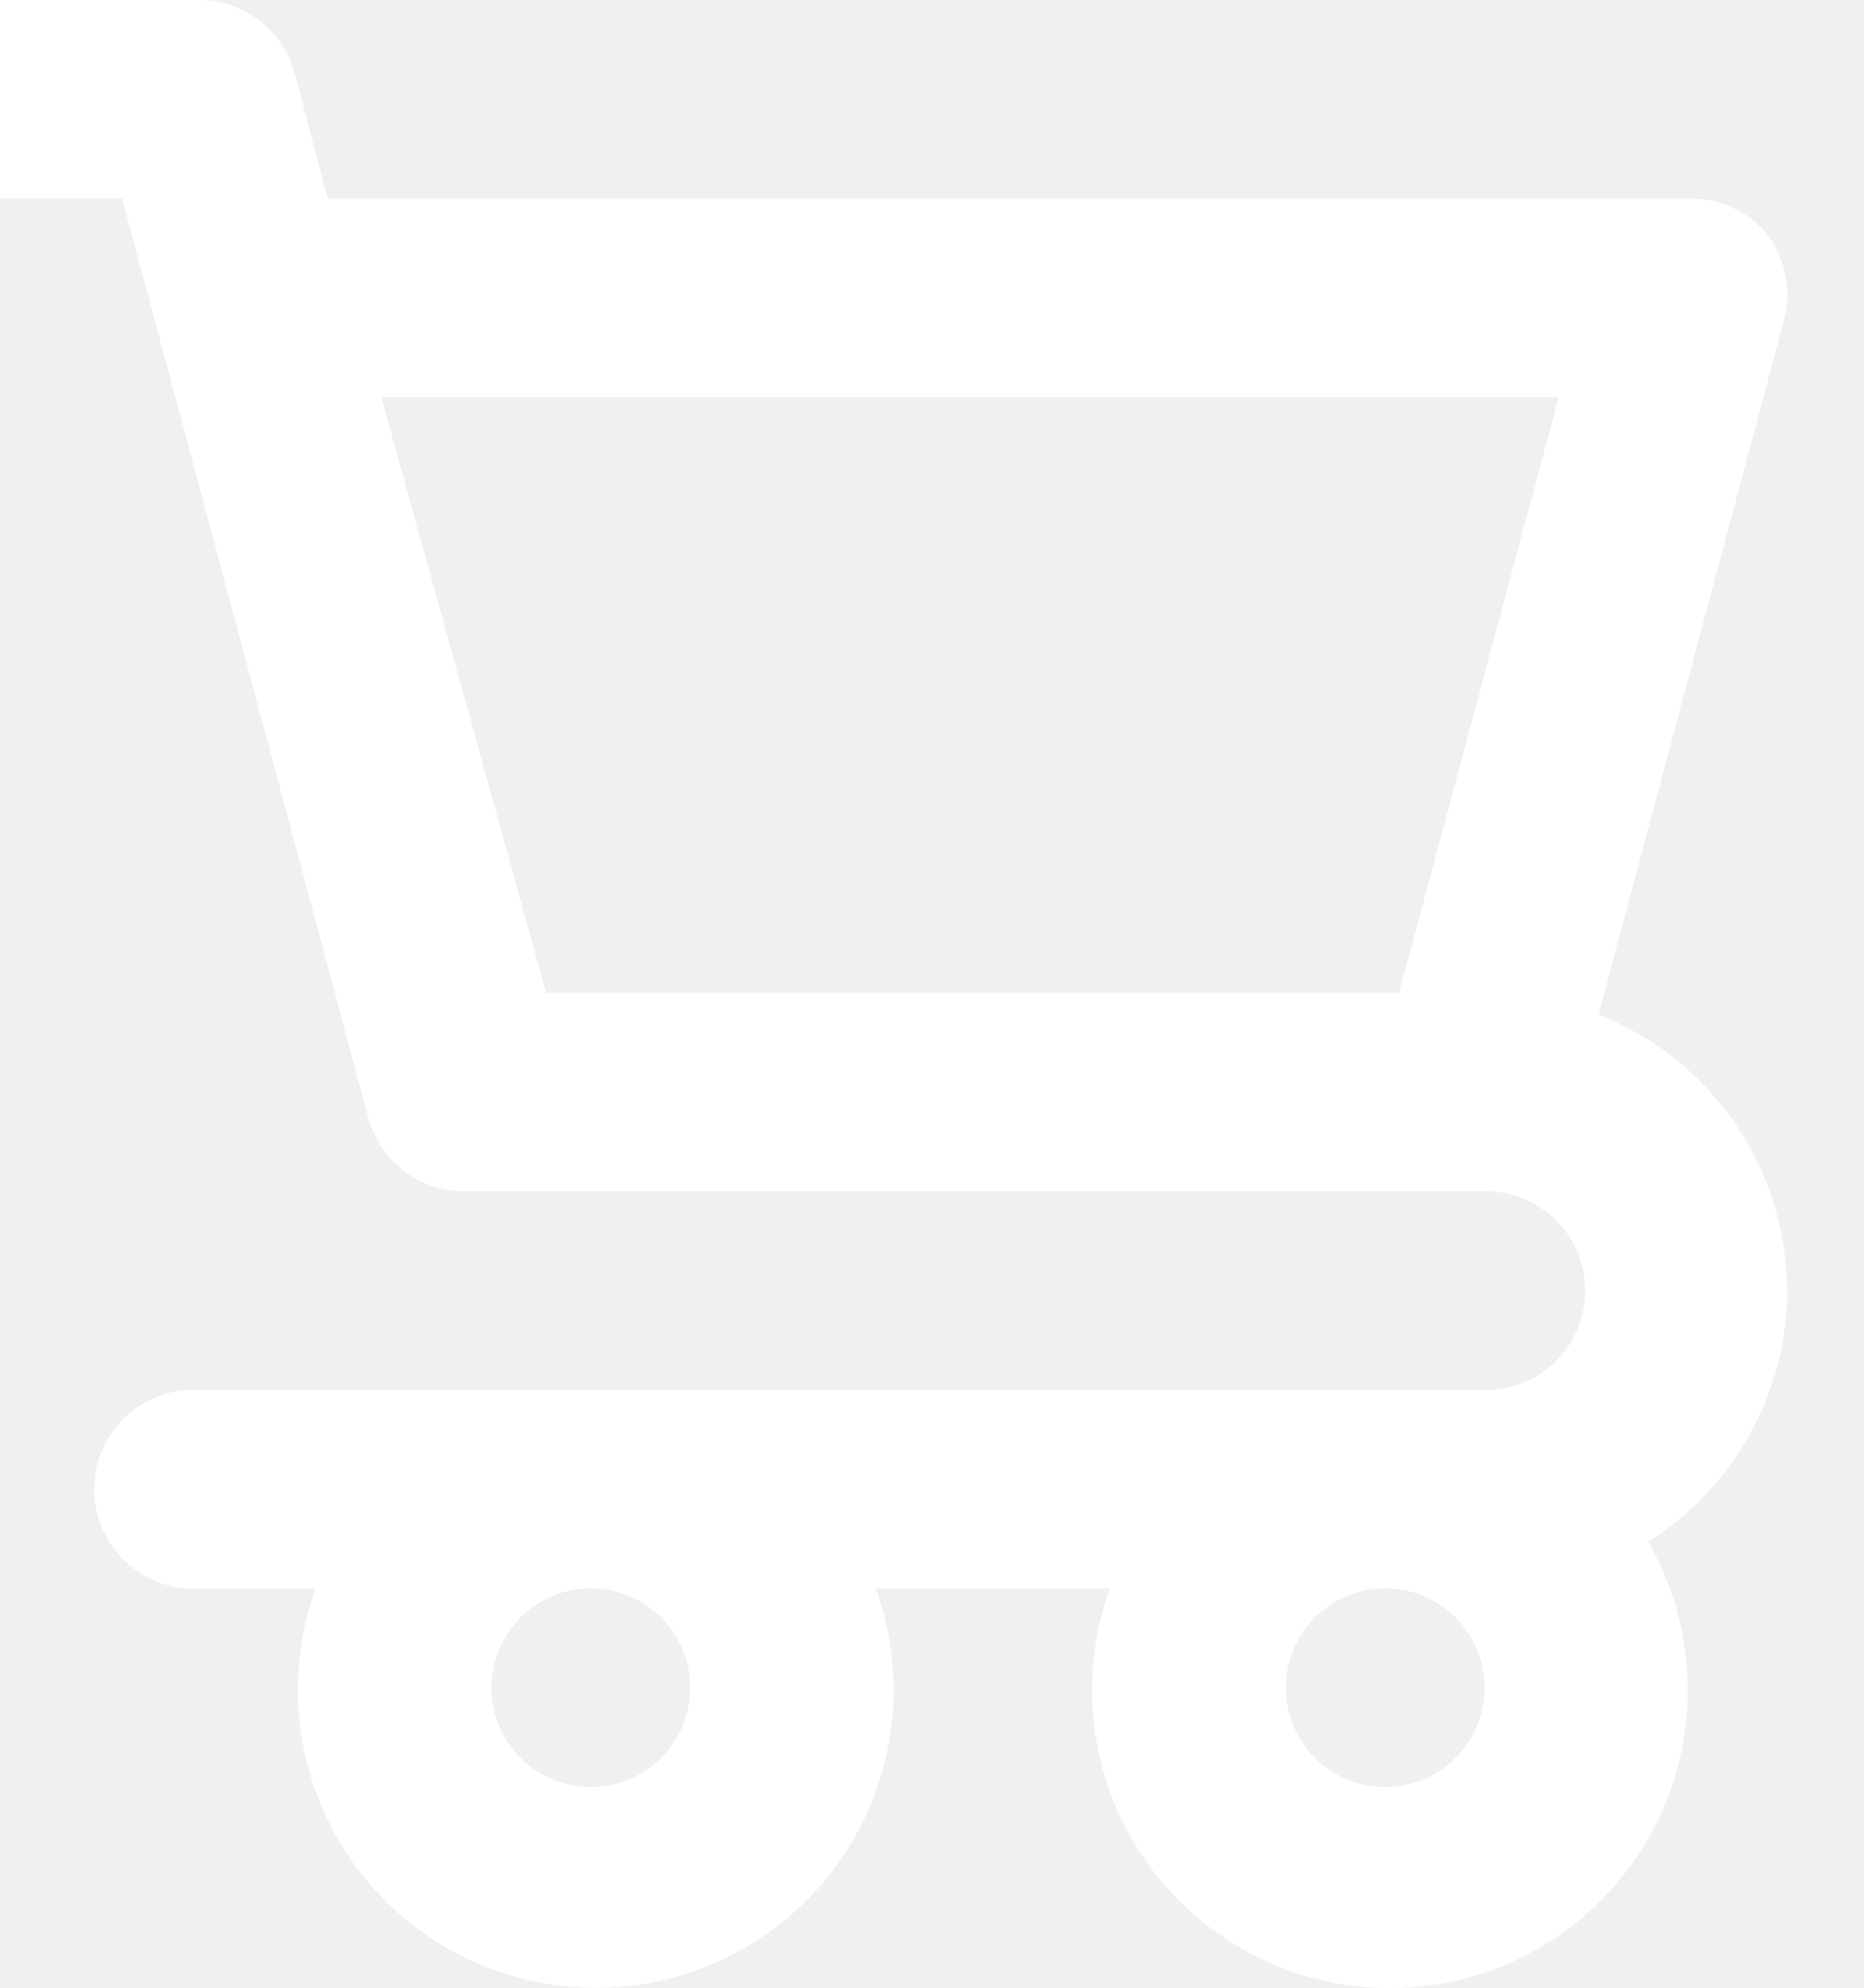
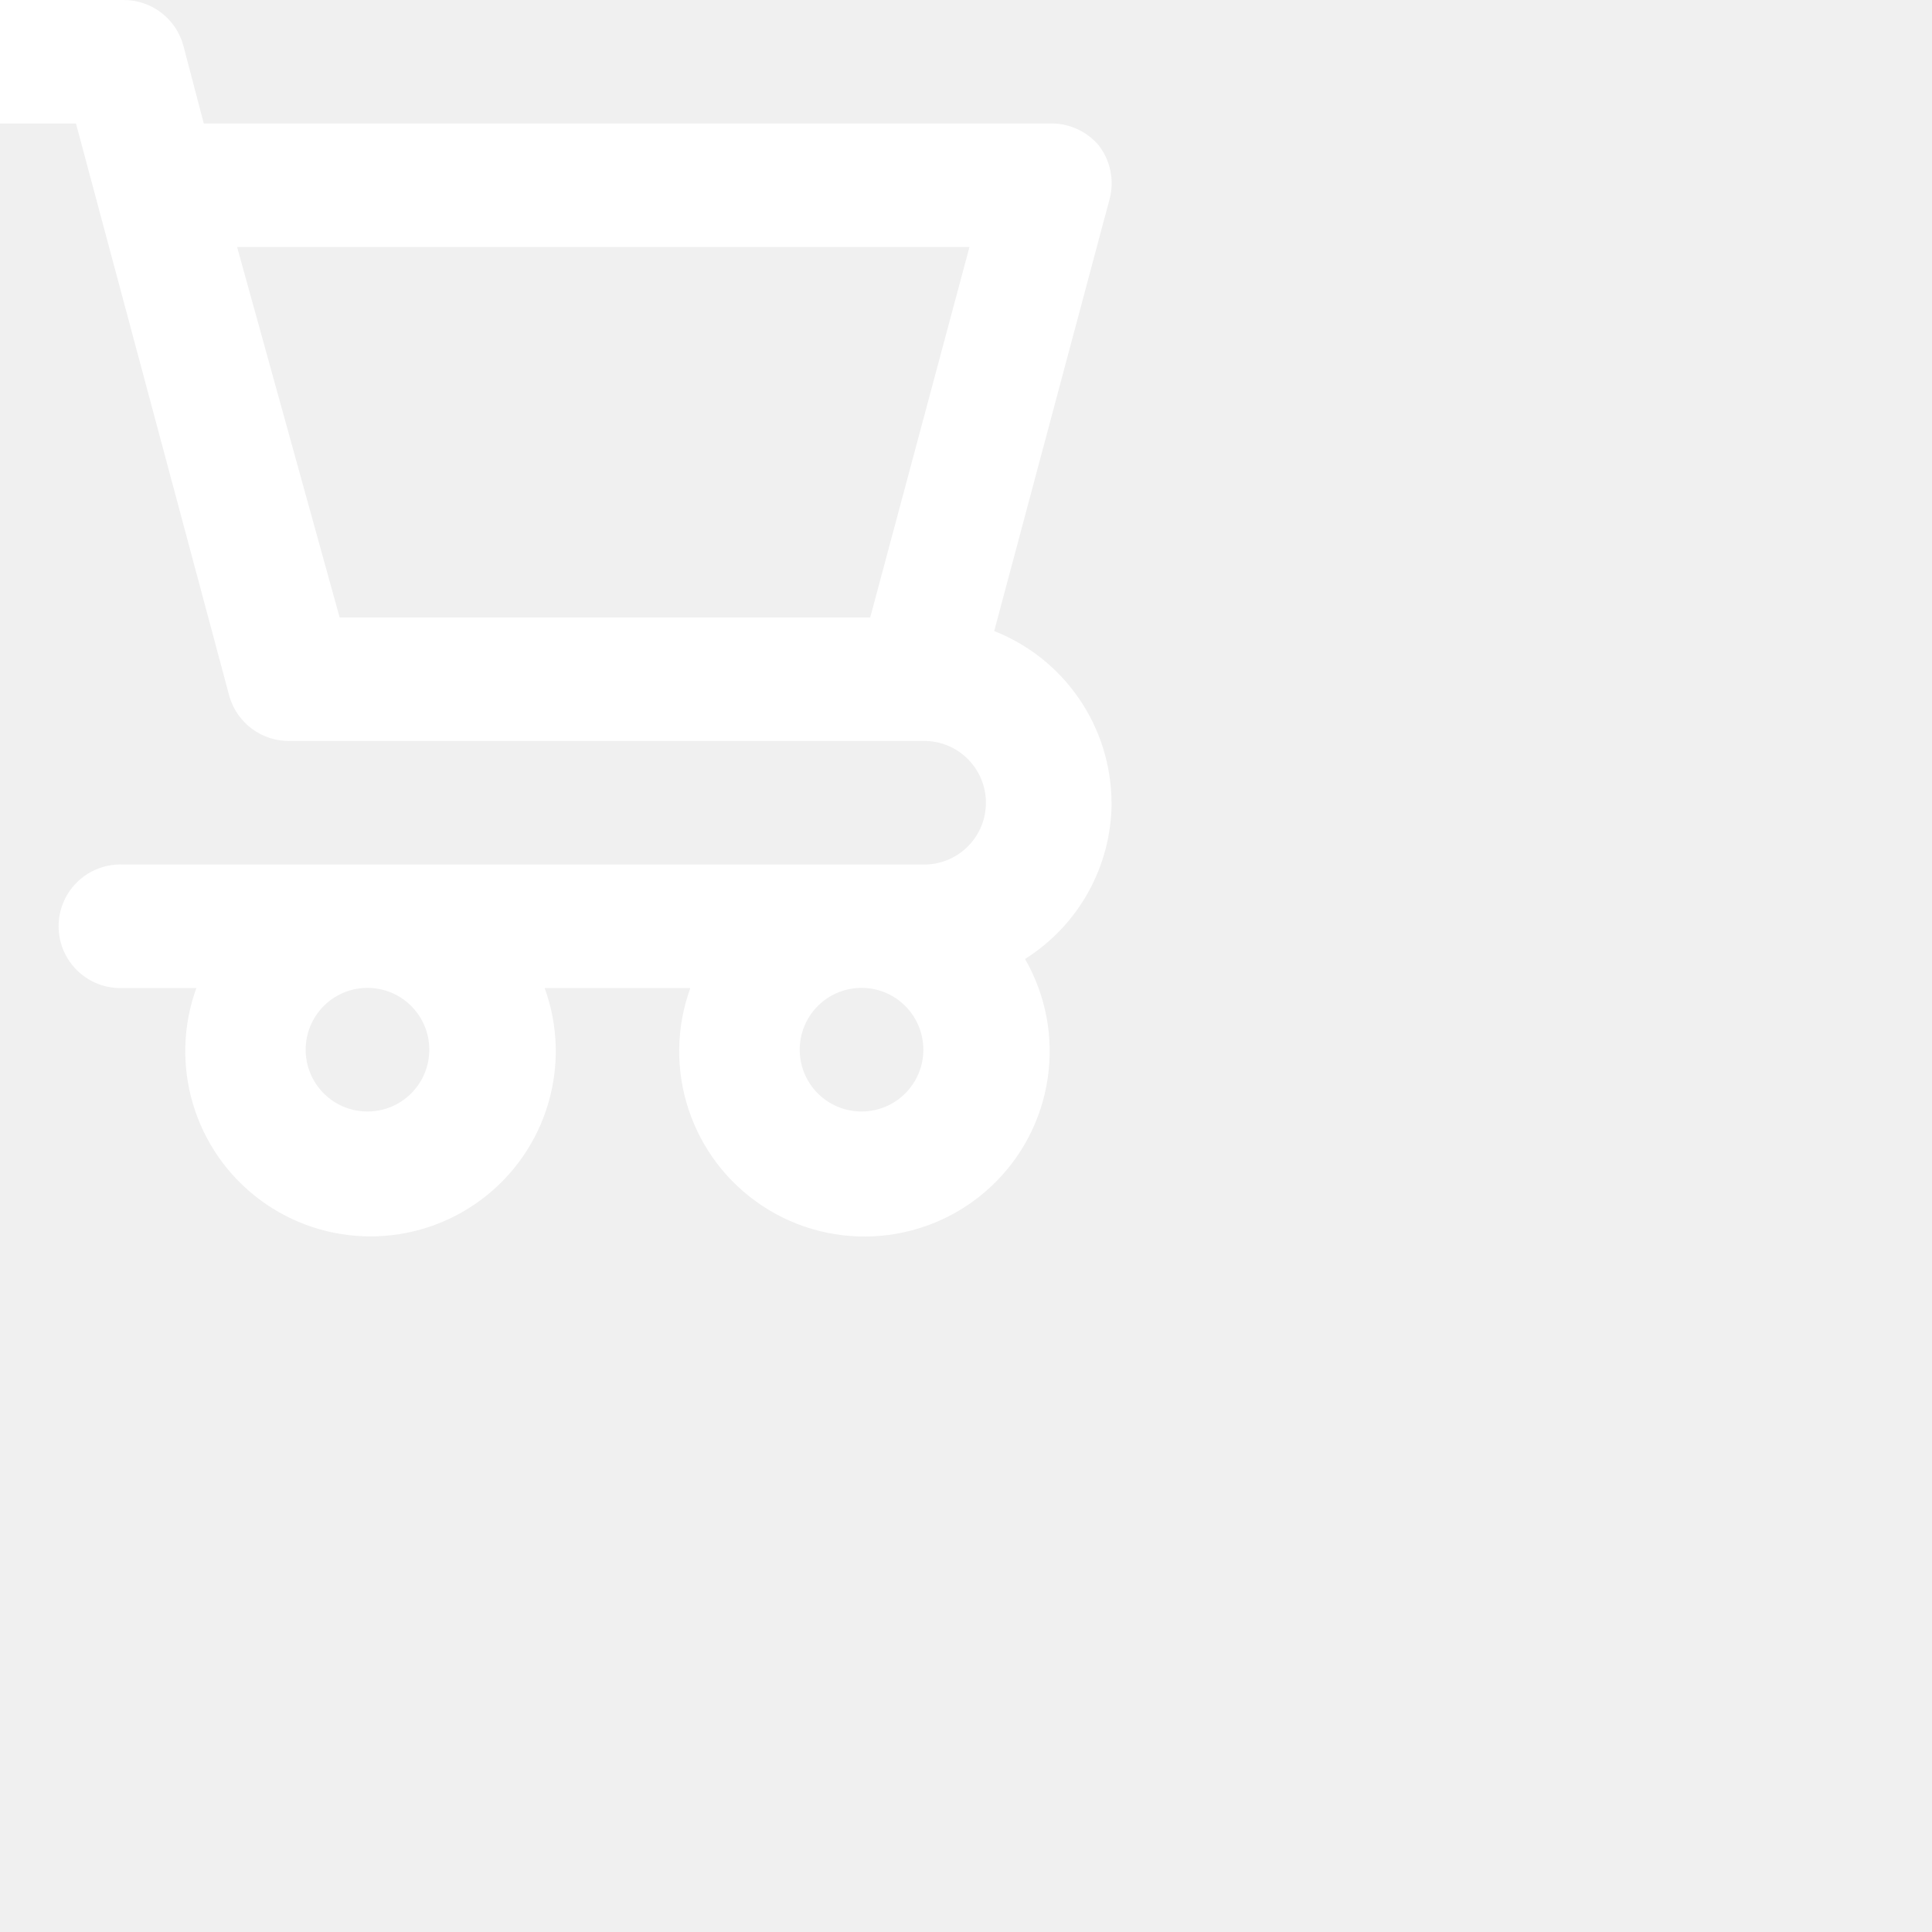
- <svg xmlns="http://www.w3.org/2000/svg" width="15" height="16">
+ <svg xmlns="http://www.w3.org/2000/svg" width="25" height="25">
  <path d="M14.383 10.388a2.397 2.397 0 0 0-1.518-2.222l1.494-5.593a.8.8 0 0 0-.144-.695.8.8 0 0 0-.631-.28H2.637L2.373.591A.8.8 0 0 0 1.598 0H0v1.598h.983l1.982 7.4a.8.8 0 0 0 .799.59h8.222a.8.8 0 0 1 0 1.599H1.598a.8.8 0 1 0 0 1.598h.943a2.397 2.397 0 1 0 4.507 0h1.885a2.397 2.397 0 1 0 4.331-.376 2.397 2.397 0 0 0 1.12-2.021ZM11.26 7.99H4.395L3.068 3.196h9.477L11.26 7.991Zm-6.465 6.392a.8.8 0 1 1 0-1.598.8.8 0 0 1 0 1.598Zm6.393 0a.8.8 0 1 1 0-1.598.8.8 0 0 1 0 1.598Z" fill="#FFF" />
</svg>
